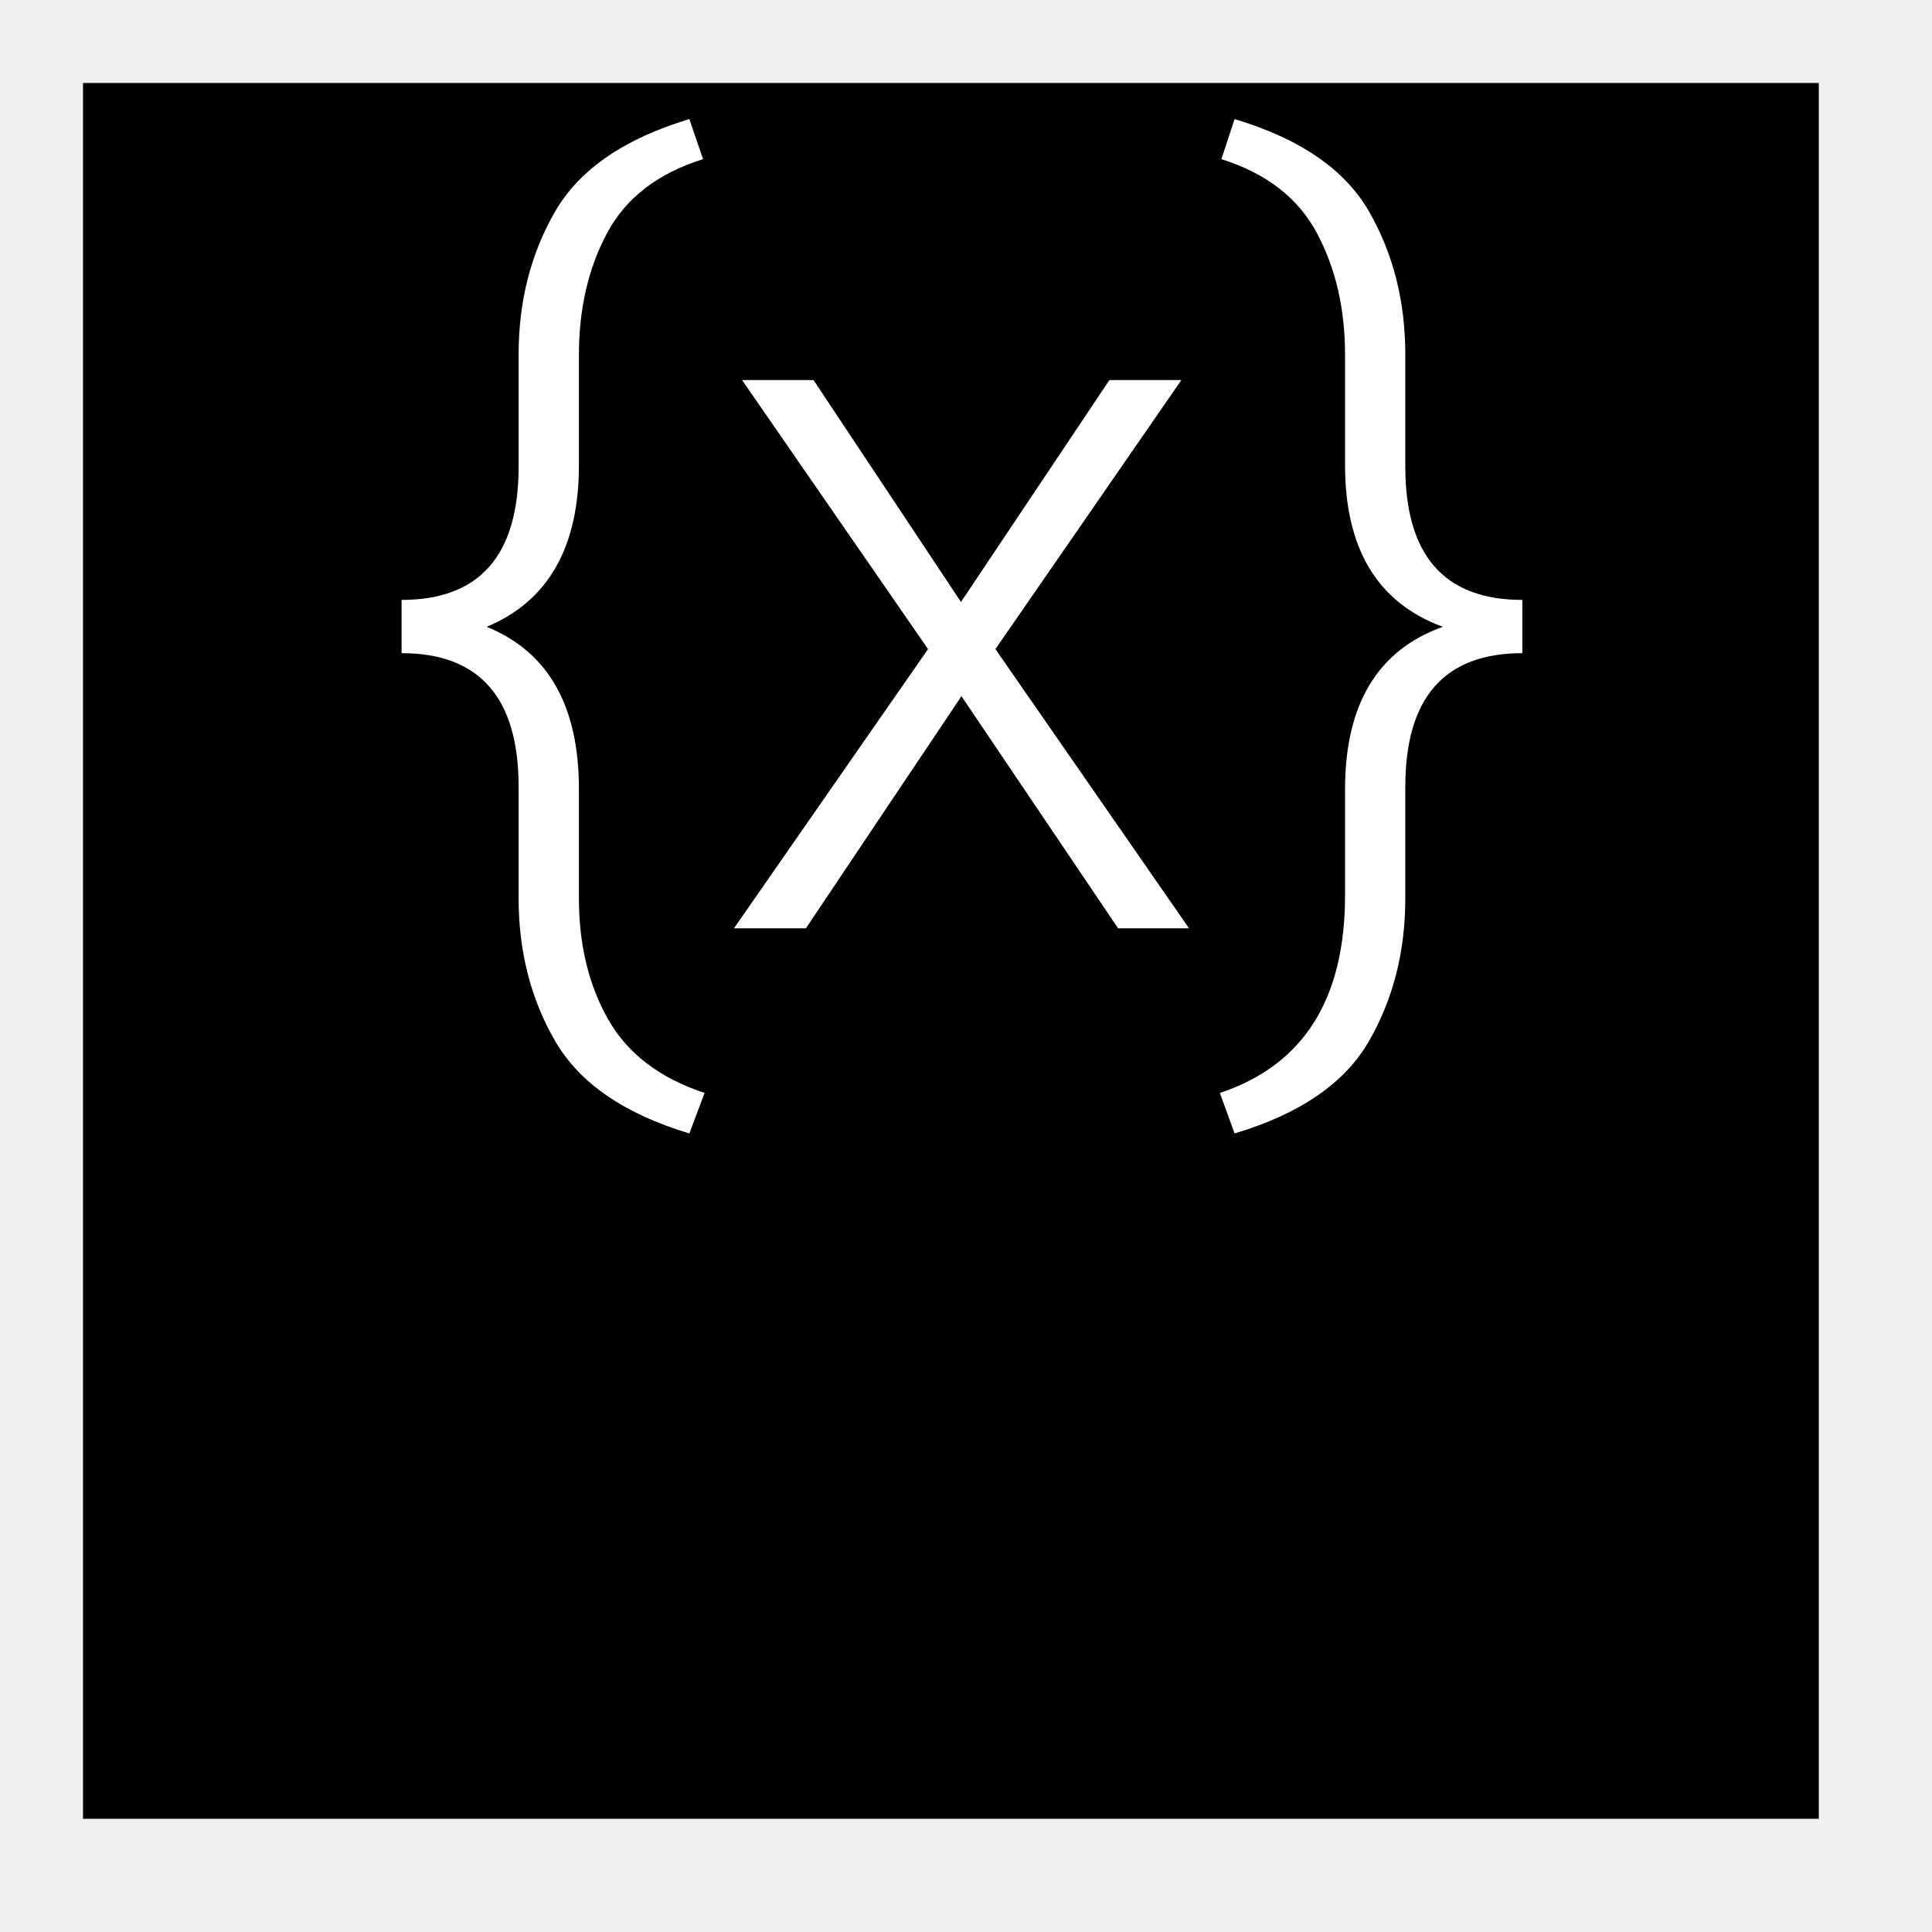
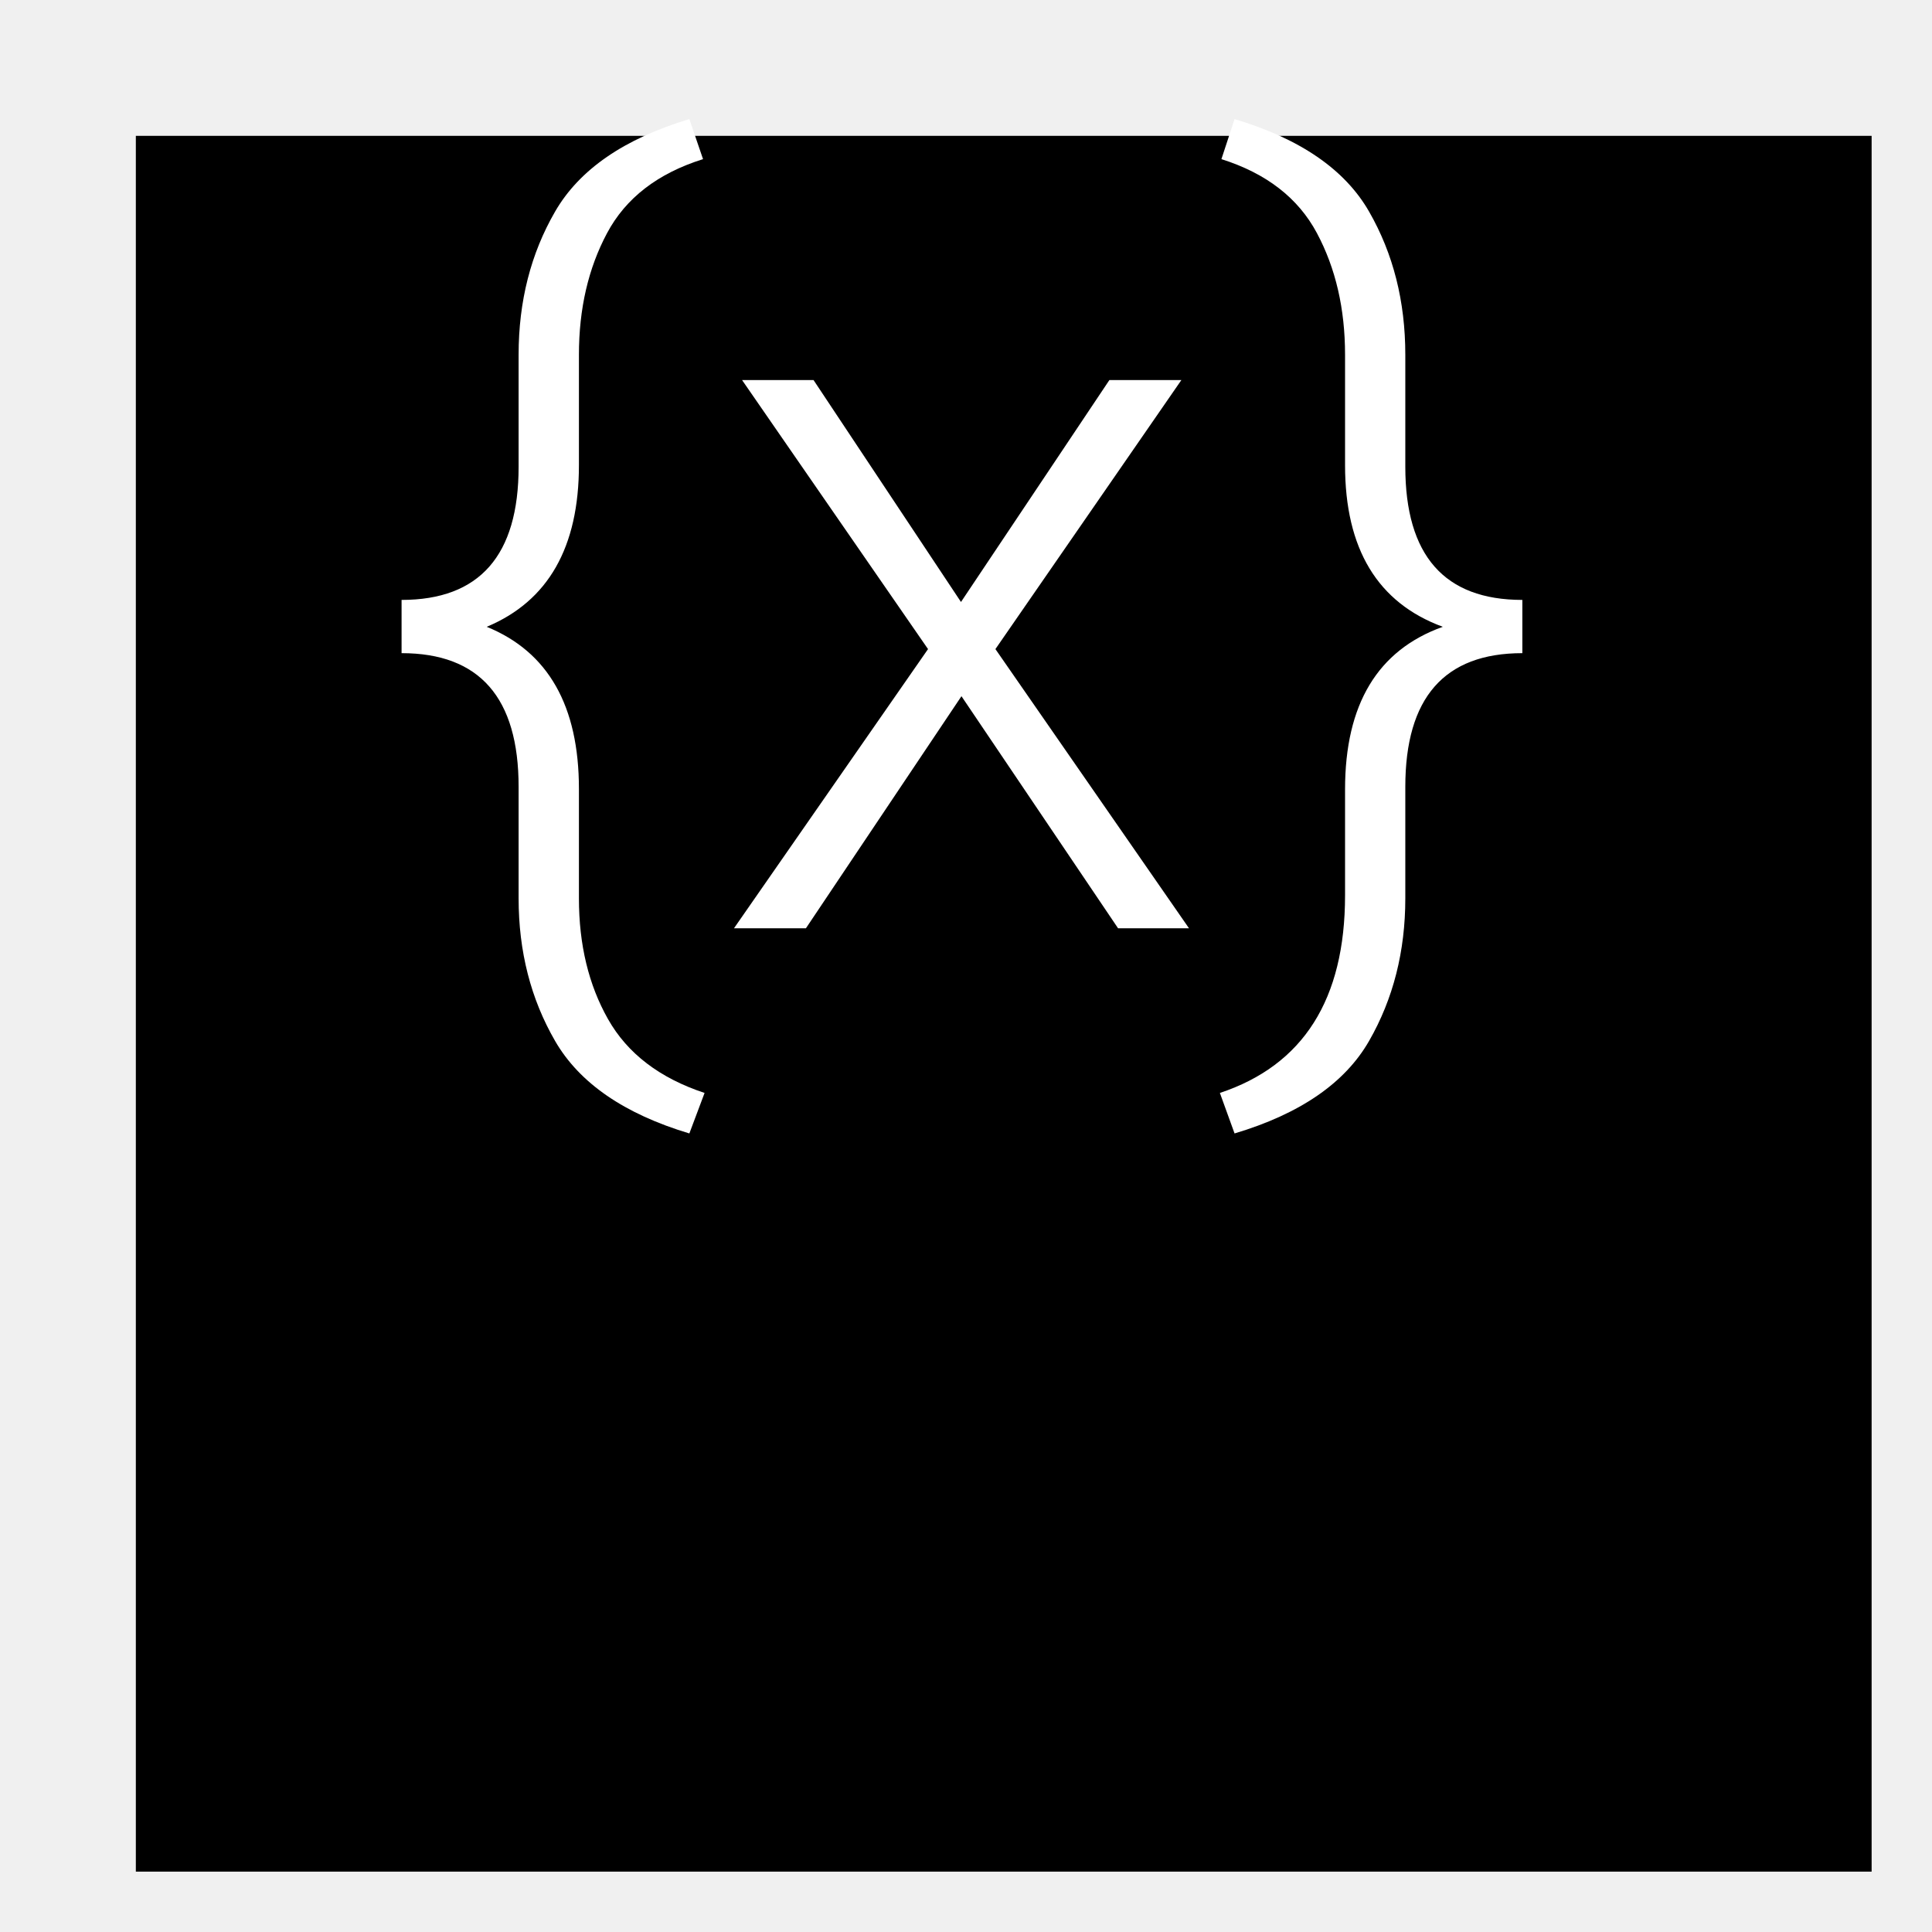
<svg xmlns="http://www.w3.org/2000/svg" width="532" height="532" viewBox="0 0 512 512">
-   <rect x="22" y="22" width="460" height="460" fill="{c}" />
+   <rect x="36" y="36" width="460" height="460" fill="{c}" />
  <text x="255" y="246" alignment-baseline="central" text-anchor="middle" fill="#fff" font-size="275" font-weight="300" font-family="Roboto">{x}</text>
</svg>
